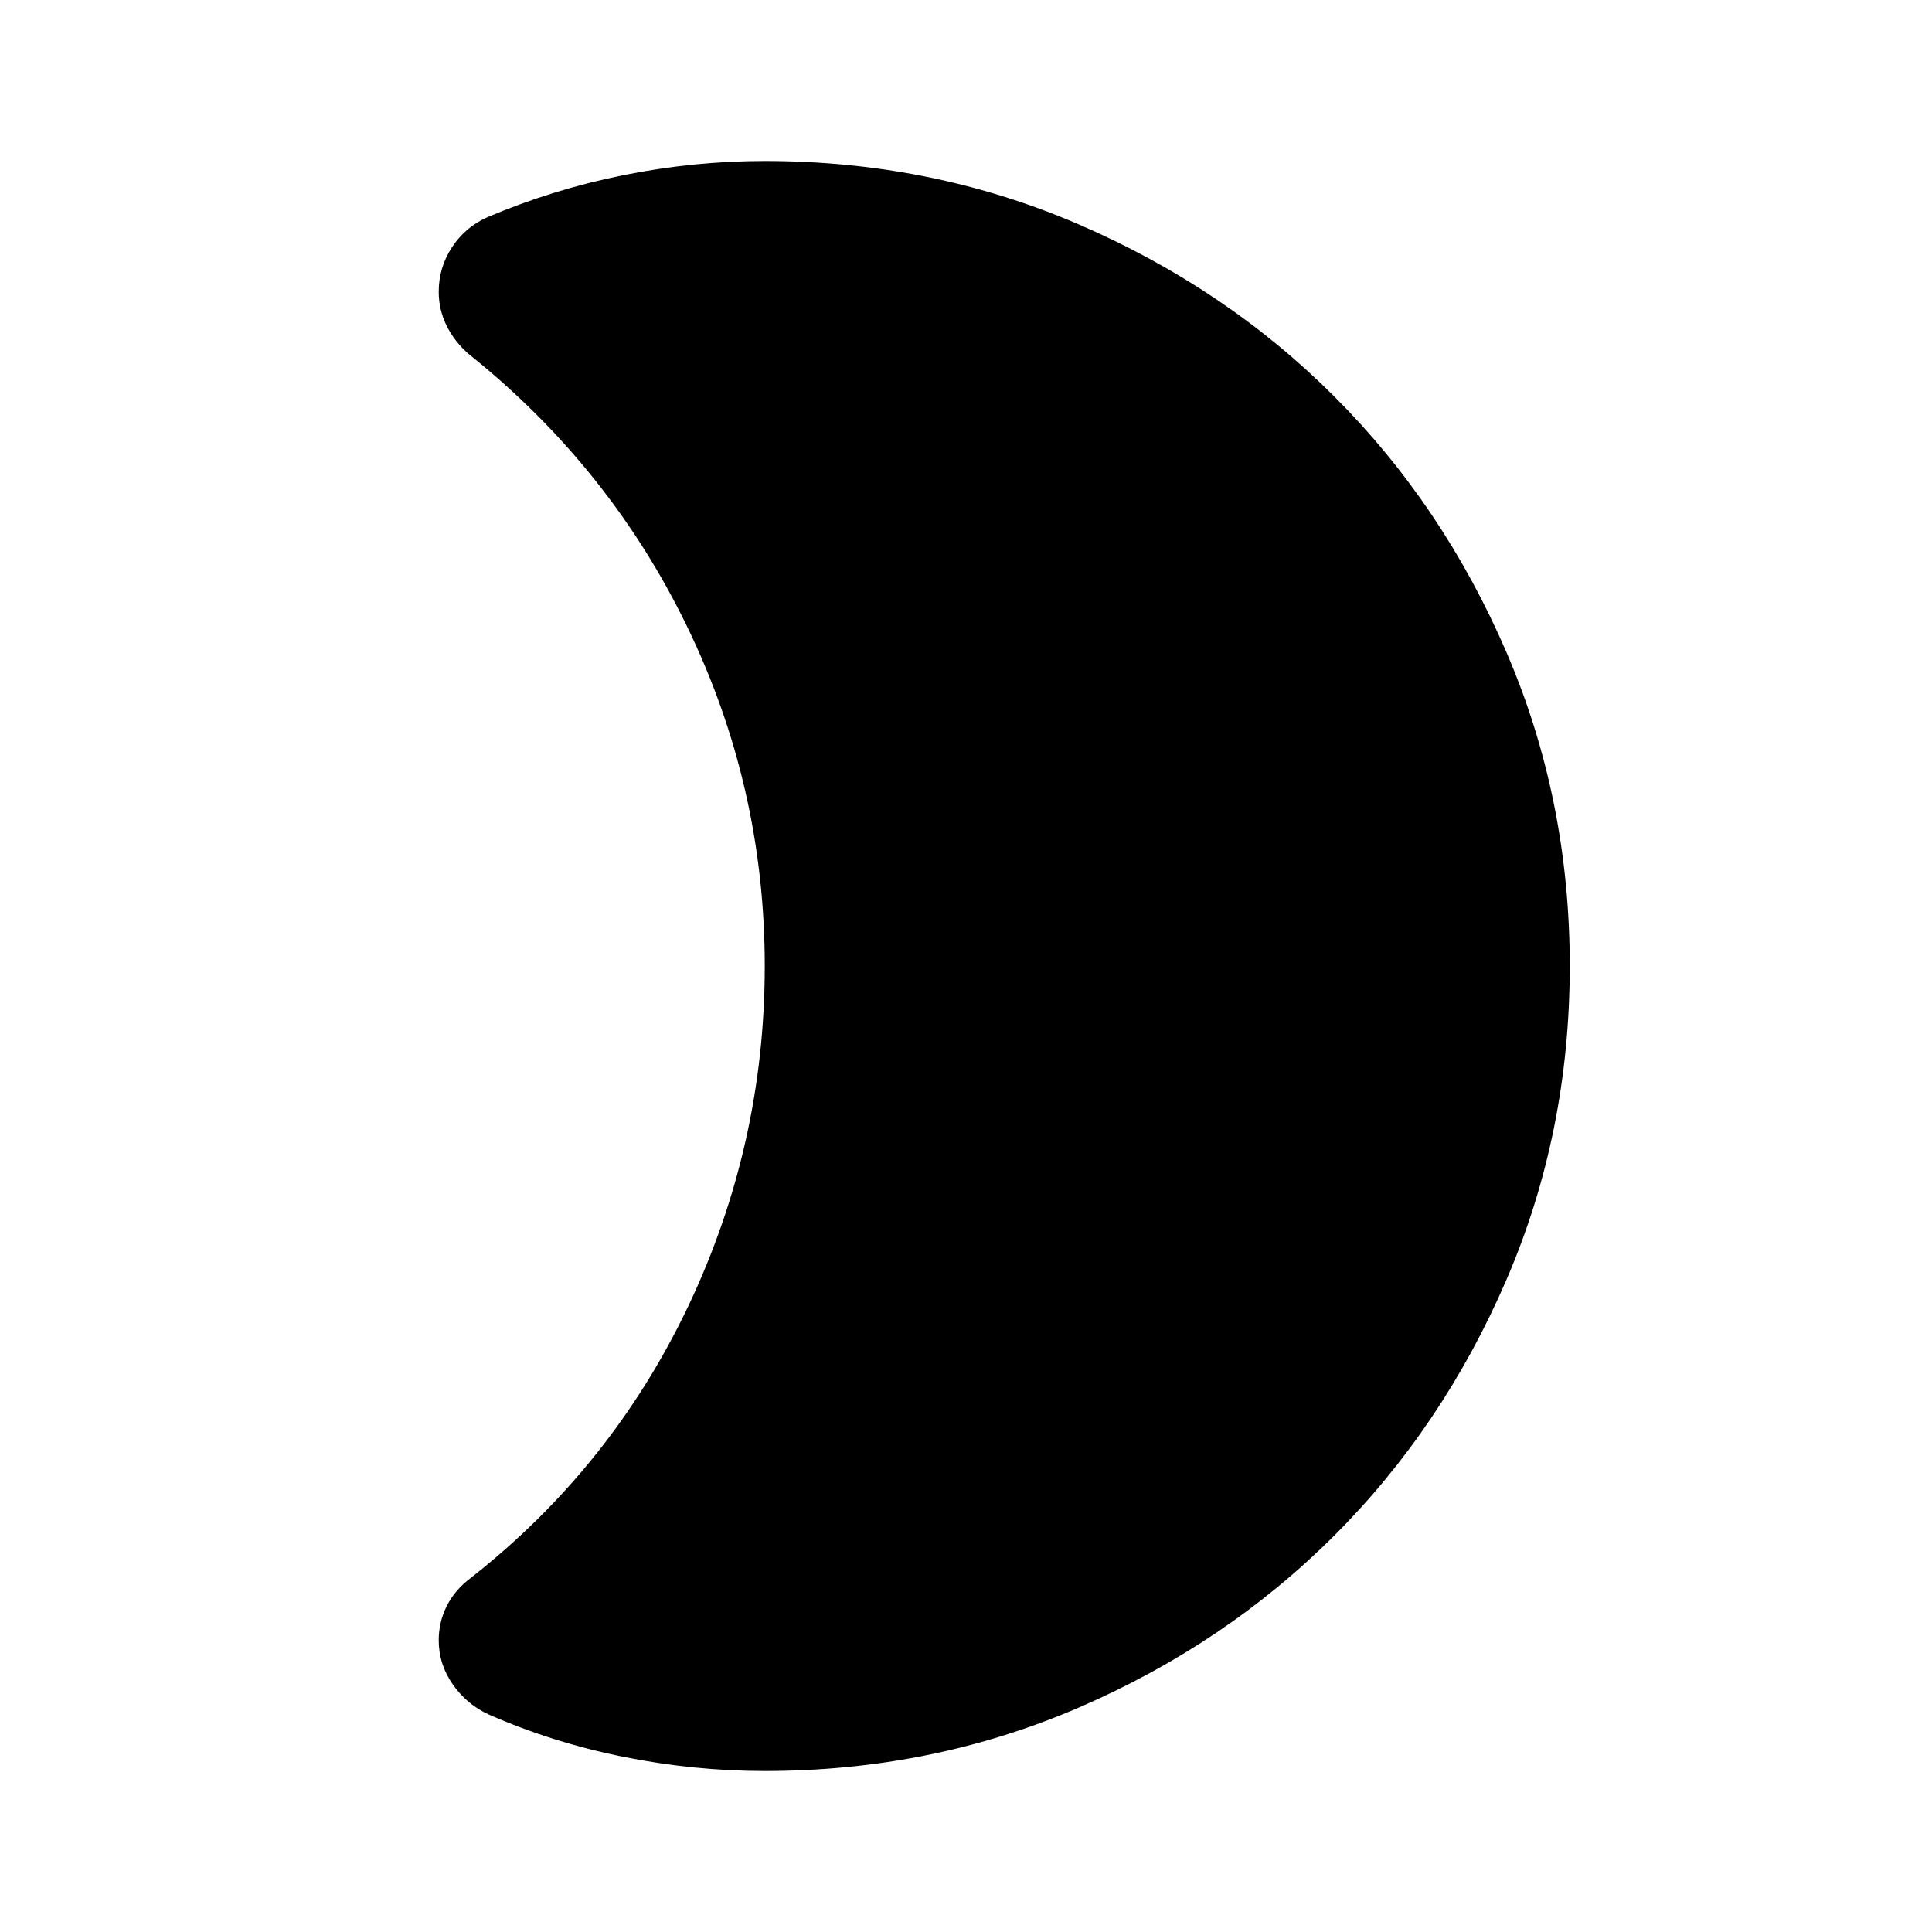
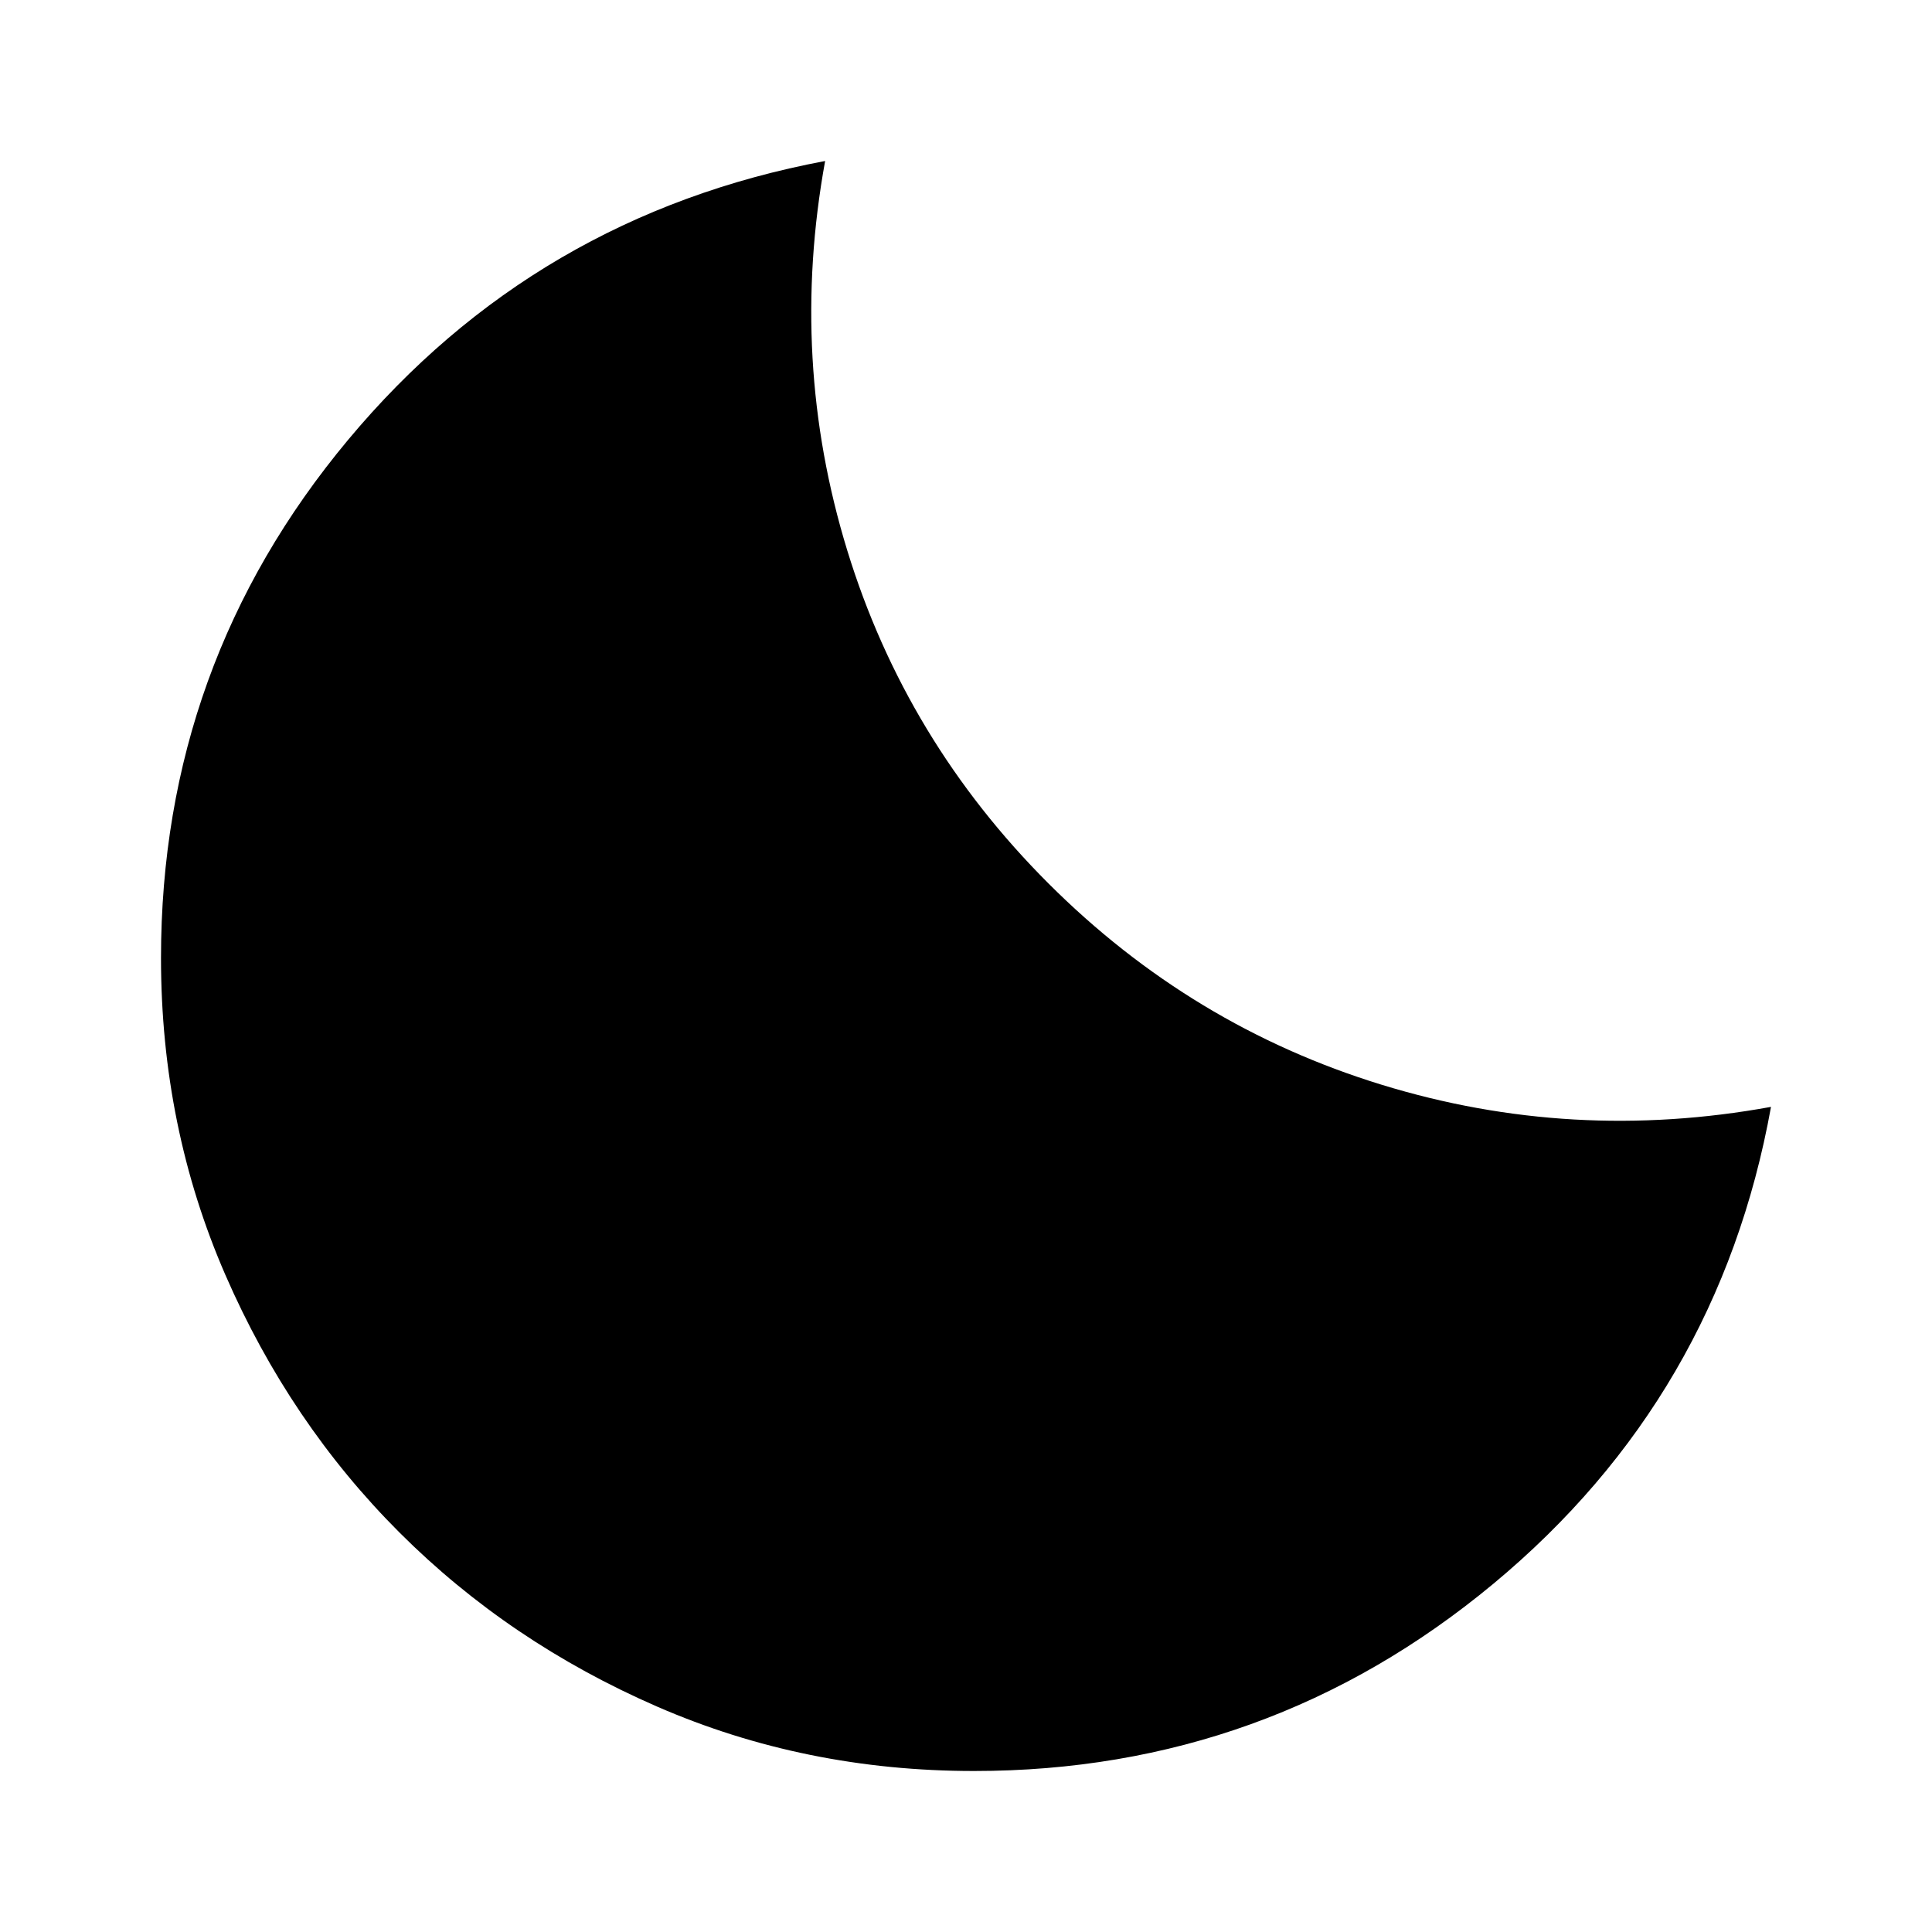
- <svg xmlns="http://www.w3.org/2000/svg" height="24" viewBox="0 -960 960 960" width="24">
-   <path d="M380-80q-35 0-70-7t-67-21q-11-5-18-15t-7-22q0-9 4-17t12-14q70-55 108-135t38-169q0-89-38.5-168.5T233-784q-7-6-11-14t-4-17q0-12 6.5-22t17.5-15q33-14 68-21t70-7q83 0 156 31.5T663-763q54 54 85.5 127T780-480q0 83-31.5 156T663-197q-54 54-127 85.5T380-80Z" />
+ <svg xmlns="http://www.w3.org/2000/svg" width="24" height="24" viewBox="0 0 24 24">
+   <path fill="currentColor" d="M12.1 22q-2.1 0-3.937-.8t-3.2-2.162t-2.163-3.2T2 11.9q0-3.65 2.325-6.437T10.25 2q-.45 2.475.275 4.838t2.5 4.137t4.138 2.5T22 13.75q-.65 3.6-3.45 5.925T12.1 22" />
</svg>
